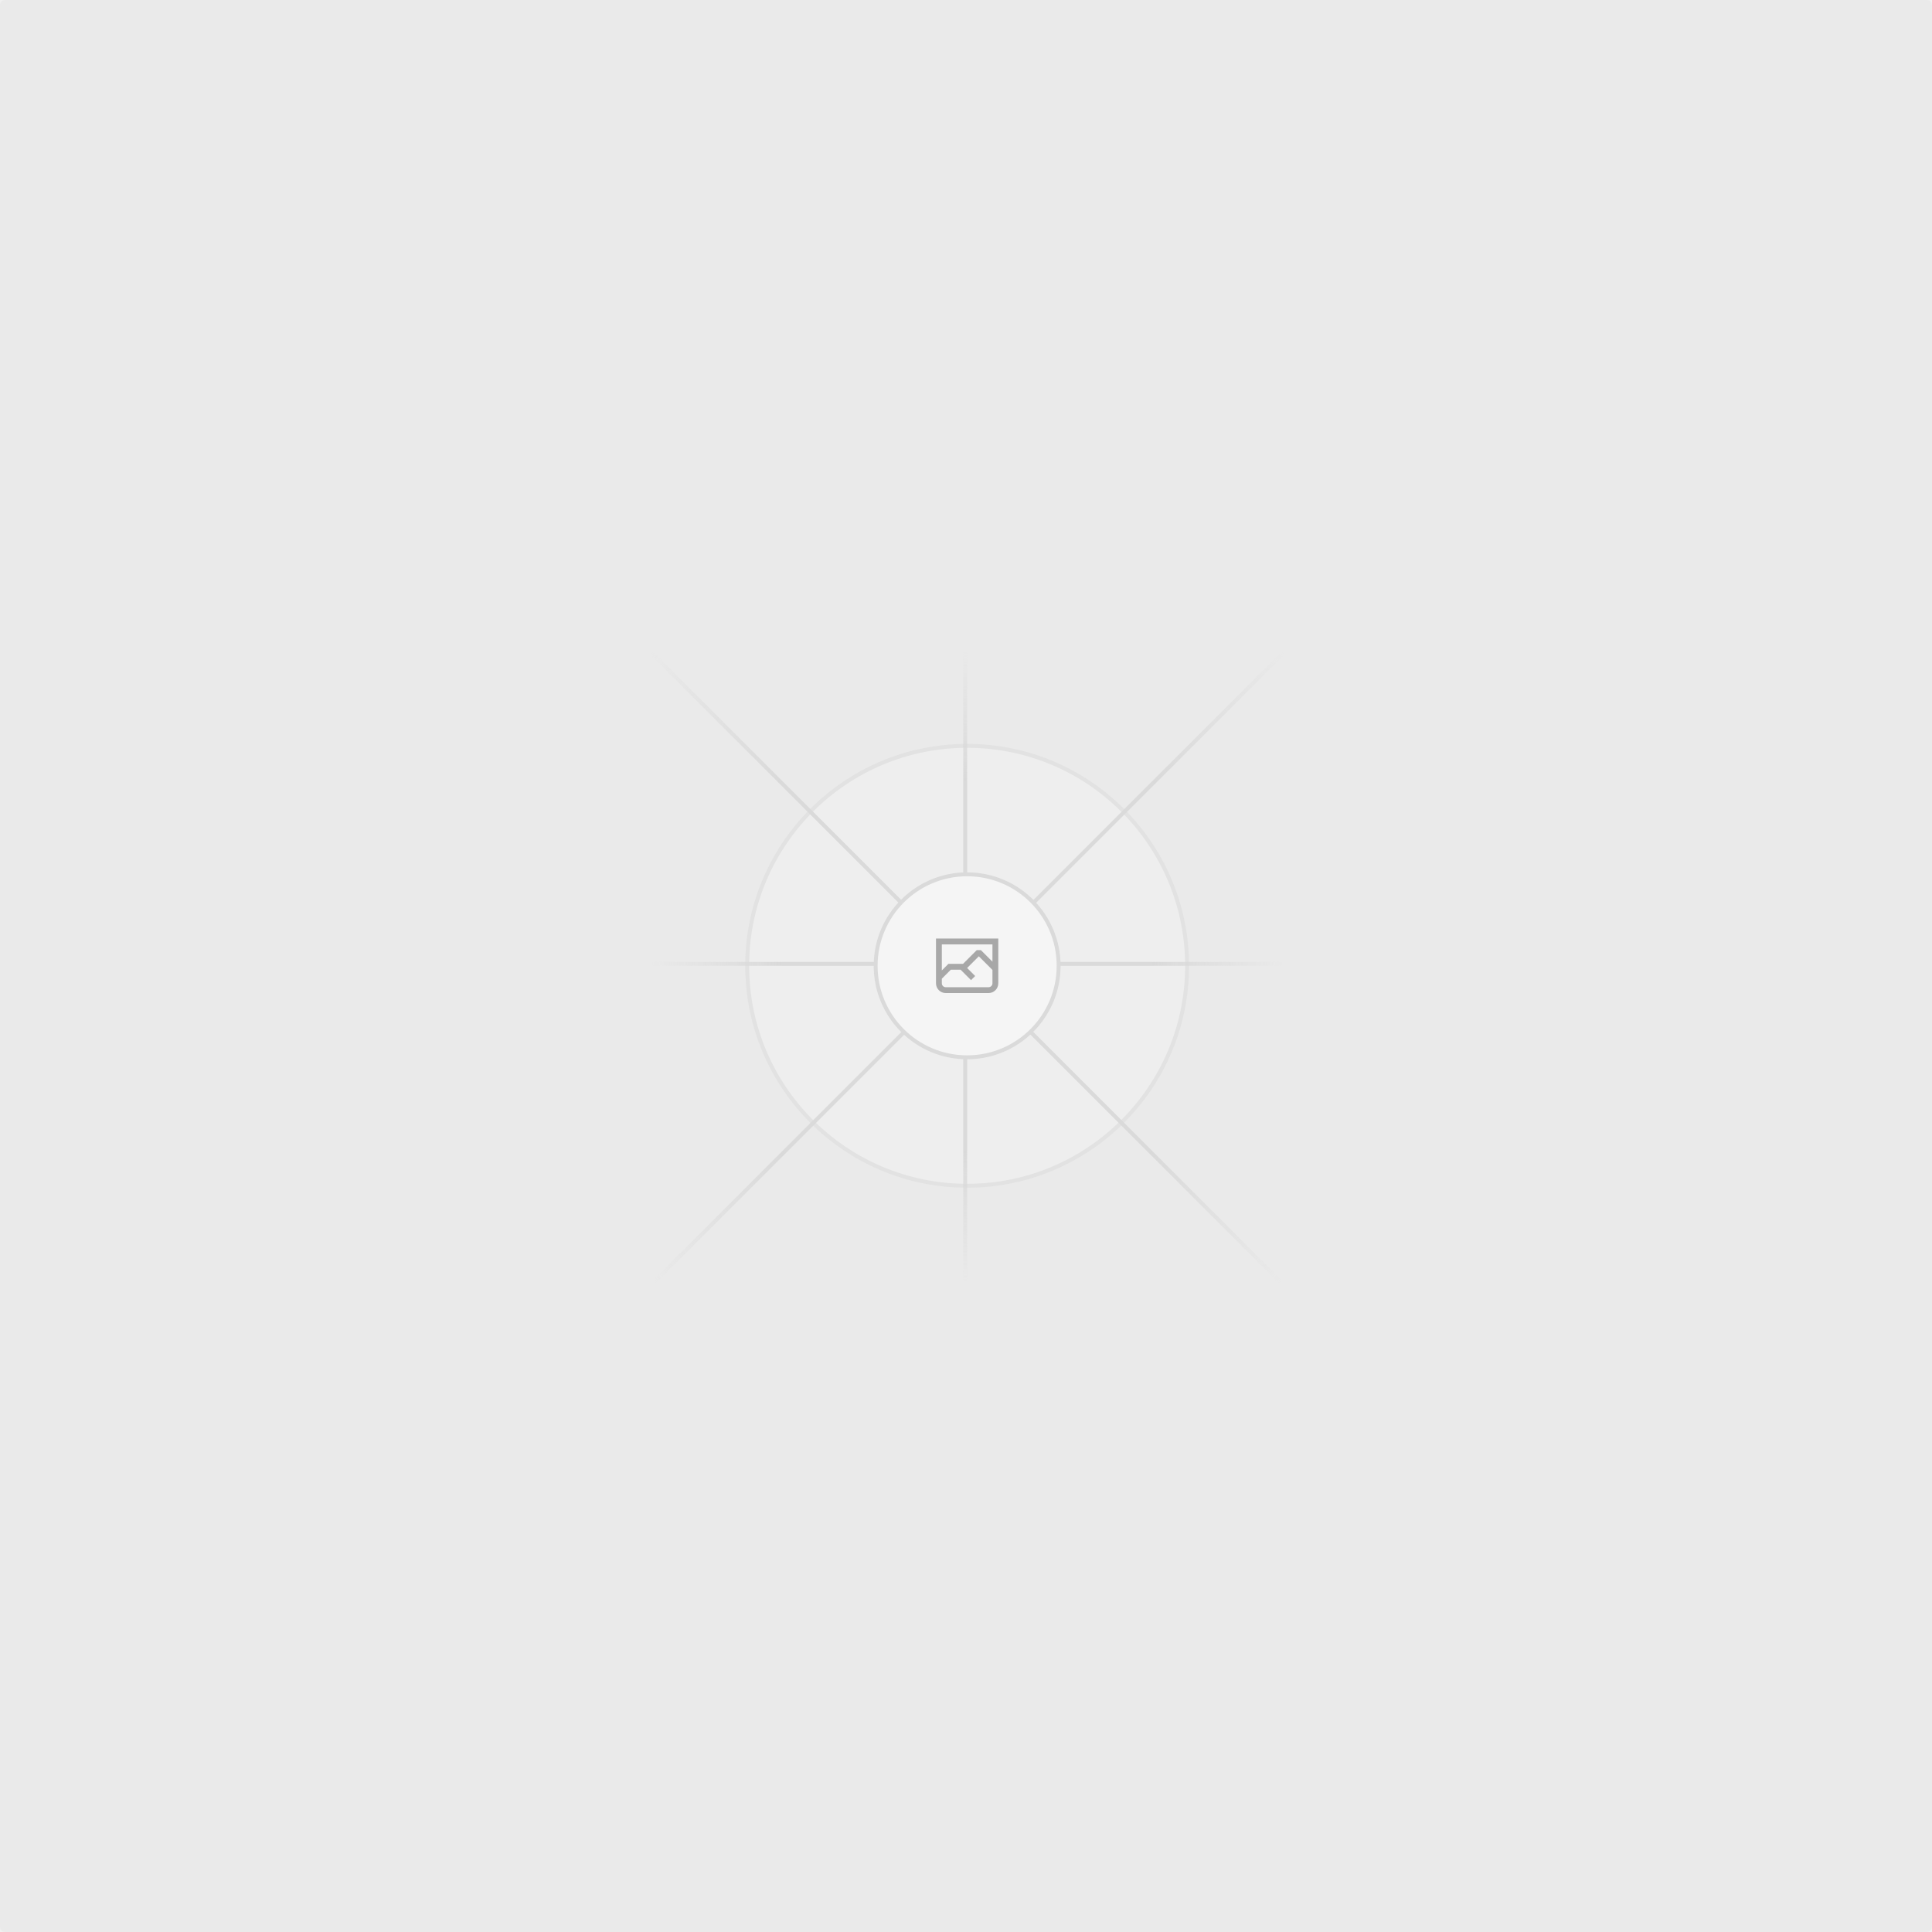
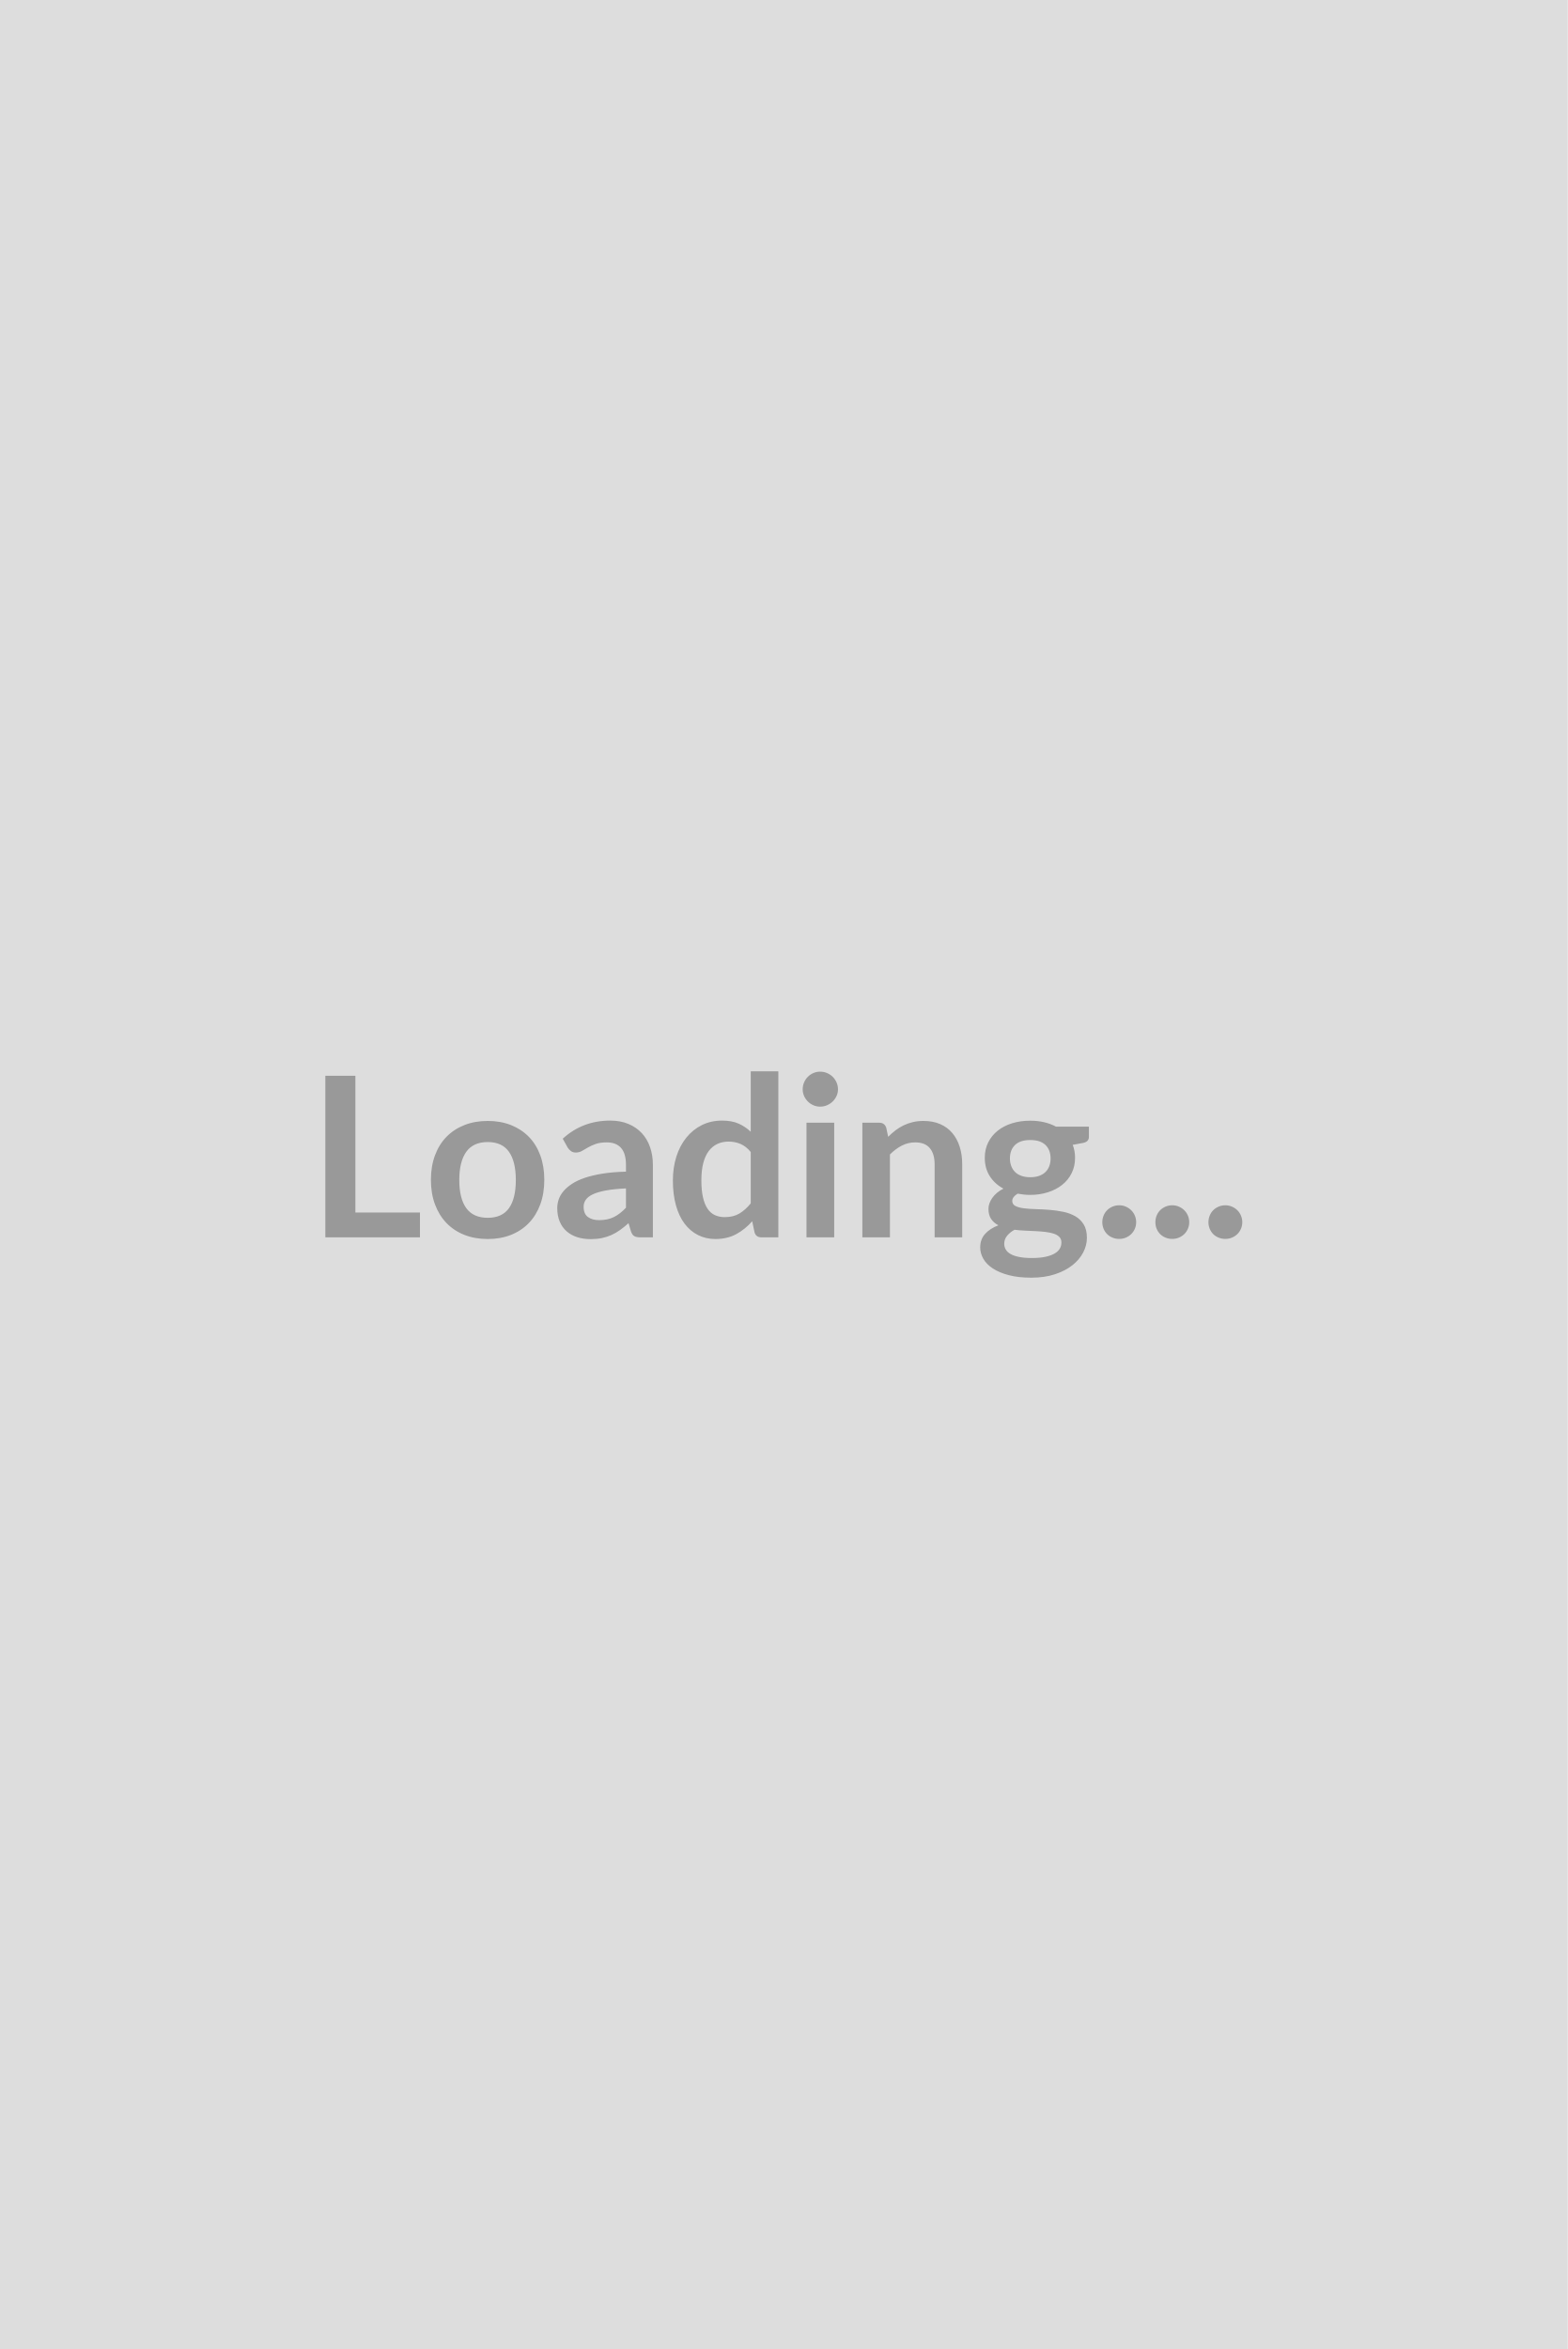
- <svg xmlns="http://www.w3.org/2000/svg" width="1200" height="1200" fill="none">
-   <rect width="1200" height="1200" fill="#EAEAEA" rx="3" />
-   <g opacity=".5">
-     <g opacity=".5">
-       <path fill="#FAFAFA" d="M600.709 736.5c-75.454 0-136.621-61.167-136.621-136.62 0-75.454 61.167-136.621 136.621-136.621 75.453 0 136.62 61.167 136.62 136.621 0 75.453-61.167 136.62-136.62 136.62Z" />
-       <path stroke="#C9C9C9" stroke-width="2.418" d="M600.709 736.5c-75.454 0-136.621-61.167-136.621-136.62 0-75.454 61.167-136.621 136.621-136.621 75.453 0 136.62 61.167 136.62 136.621 0 75.453-61.167 136.62-136.62 136.62Z" />
-     </g>
-     <path stroke="url(#a)" stroke-width="2.418" d="M0-1.209h553.581" transform="scale(1 -1) rotate(45 1163.11 91.165)" />
-     <path stroke="url(#b)" stroke-width="2.418" d="M404.846 598.671h391.726" />
-     <path stroke="url(#c)" stroke-width="2.418" d="M599.5 795.742V404.017" />
-     <path stroke="url(#d)" stroke-width="2.418" d="m795.717 796.597-391.441-391.44" />
-     <path fill="#fff" d="M600.709 656.704c-31.384 0-56.825-25.441-56.825-56.824 0-31.384 25.441-56.825 56.825-56.825 31.383 0 56.824 25.441 56.824 56.825 0 31.383-25.441 56.824-56.824 56.824Z" />
-     <g clip-path="url(#e)">
-       <path fill="#666" fill-rule="evenodd" d="M616.426 586.58h-31.434v16.176l3.553-3.554.531-.531h9.068l.074-.074 8.463-8.463h2.565l7.18 7.181V586.58Zm-15.715 14.654 3.698 3.699 1.283 1.282-2.565 2.565-1.282-1.283-5.2-5.199h-6.066l-5.514 5.514-.073.073v2.876a2.418 2.418 0 0 0 2.418 2.418h26.598a2.418 2.418 0 0 0 2.418-2.418v-8.317l-8.463-8.463-7.181 7.181-.071.072Zm-19.347 5.442v4.085a6.045 6.045 0 0 0 6.046 6.045h26.598a6.044 6.044 0 0 0 6.045-6.045v-7.108l1.356-1.355-1.282-1.283-.074-.073v-17.989h-38.689v23.43l-.146.146.146.147Z" clip-rule="evenodd" />
-     </g>
-     <path stroke="#C9C9C9" stroke-width="2.418" d="M600.709 656.704c-31.384 0-56.825-25.441-56.825-56.824 0-31.384 25.441-56.825 56.825-56.825 31.383 0 56.824 25.441 56.824 56.825 0 31.383-25.441 56.824-56.824 56.824Z" />
-   </g>
-   <defs>
-     <linearGradient id="a" x1="554.061" x2="-.48" y1=".083" y2=".087" gradientUnits="userSpaceOnUse">
-       <stop stop-color="#C9C9C9" stop-opacity="0" />
-       <stop offset=".208" stop-color="#C9C9C9" />
-       <stop offset=".792" stop-color="#C9C9C9" />
-       <stop offset="1" stop-color="#C9C9C9" stop-opacity="0" />
-     </linearGradient>
-     <linearGradient id="b" x1="796.912" x2="404.507" y1="599.963" y2="599.965" gradientUnits="userSpaceOnUse">
-       <stop stop-color="#C9C9C9" stop-opacity="0" />
-       <stop offset=".208" stop-color="#C9C9C9" />
-       <stop offset=".792" stop-color="#C9C9C9" />
-       <stop offset="1" stop-color="#C9C9C9" stop-opacity="0" />
-     </linearGradient>
-     <linearGradient id="c" x1="600.792" x2="600.794" y1="403.677" y2="796.082" gradientUnits="userSpaceOnUse">
-       <stop stop-color="#C9C9C9" stop-opacity="0" />
-       <stop offset=".208" stop-color="#C9C9C9" />
-       <stop offset=".792" stop-color="#C9C9C9" />
-       <stop offset="1" stop-color="#C9C9C9" stop-opacity="0" />
-     </linearGradient>
-     <linearGradient id="d" x1="404.85" x2="796.972" y1="403.903" y2="796.02" gradientUnits="userSpaceOnUse">
-       <stop stop-color="#C9C9C9" stop-opacity="0" />
-       <stop offset=".208" stop-color="#C9C9C9" />
-       <stop offset=".792" stop-color="#C9C9C9" />
-       <stop offset="1" stop-color="#C9C9C9" stop-opacity="0" />
-     </linearGradient>
-     <clipPath id="e">
-       <path fill="#fff" d="M581.364 580.535h38.689v38.689h-38.689z" />
-     </clipPath>
-   </defs>
+ <svg xmlns="http://www.w3.org/2000/svg" width="863" height="1293" viewBox="0 0 863 1293">
+   <rect width="100%" height="100%" fill="#DDDDDD" />
+   <path fill="#999999" d="M195.645 667.445h35.55v13.65h-52.09v-88.93h16.54zm72.88-50.43q7.01 0 12.76 2.27 5.75 2.28 9.84 6.46t6.31 10.21q2.21 6.03 2.21 13.47 0 7.5-2.21 13.53-2.22 6.02-6.31 10.27-4.09 4.24-9.84 6.52-5.75 2.27-12.76 2.27-7.07 0-12.85-2.27-5.78-2.28-9.87-6.52-4.09-4.25-6.34-10.27-2.24-6.03-2.24-13.53 0-7.44 2.24-13.47 2.25-6.03 6.34-10.21t9.87-6.46q5.78-2.27 12.85-2.27m0 53.32q7.87 0 11.66-5.29 3.78-5.29 3.78-15.5t-3.78-15.56q-3.79-5.35-11.66-5.35-7.99 0-11.84 5.38-3.84 5.38-3.84 15.53t3.84 15.47q3.85 5.32 11.84 5.32m76.08-5.54v-10.64q-6.58.31-11.07 1.14t-7.2 2.12q-2.7 1.29-3.87 3.02-1.17 1.72-1.17 3.75 0 4 2.37 5.72 2.36 1.72 6.18 1.72 4.67 0 8.08-1.69 3.42-1.69 6.68-5.14m-32.11-33.15-2.7-4.85q10.88-9.97 26.2-9.97 5.53 0 9.9 1.82 4.36 1.81 7.38 5.04 3.01 3.23 4.58 7.72t1.57 9.84v39.85h-6.89q-2.15 0-3.32-.65-1.17-.64-1.85-2.61l-1.35-4.55q-2.4 2.15-4.67 3.78-2.28 1.63-4.74 2.74t-5.26 1.69q-2.79.58-6.18.58-3.99 0-7.38-1.07-3.38-1.08-5.84-3.23t-3.81-5.35q-1.36-3.2-1.36-7.44 0-2.4.8-4.77t2.62-4.52q1.81-2.15 4.7-4.06 2.89-1.9 7.11-3.32 4.21-1.41 9.8-2.31 5.6-.89 12.8-1.07v-3.69q0-6.34-2.71-9.38t-7.81-3.04q-3.69 0-6.12.86t-4.27 1.93q-1.85 1.08-3.36 1.94-1.5.86-3.35.86-1.6 0-2.7-.83-1.11-.83-1.79-1.94m100.8 30.75v-28.29q-2.58-3.13-5.63-4.42-3.04-1.3-6.54-1.3-3.45 0-6.22 1.3-2.76 1.29-4.73 3.9-1.97 2.62-3.02 6.64-1.04 4.03-1.04 9.51 0 5.53.89 9.37.89 3.85 2.55 6.28t4.06 3.5q2.4 1.08 5.35 1.08 4.74 0 8.06-1.97t6.27-5.6m0-72.69h15.19v91.39h-9.28q-3.02 0-3.82-2.77l-1.29-6.09q-3.81 4.37-8.76 7.08-4.95 2.7-11.53 2.7-5.17 0-9.47-2.15-4.31-2.15-7.42-6.24-3.1-4.09-4.79-10.12t-1.69-13.77q0-7.02 1.9-13.04 1.91-6.03 5.48-10.46 3.56-4.43 8.55-6.92 4.98-2.49 11.19-2.49 5.29 0 9.04 1.66t6.7 4.49zm30.69 28.29h15.25v63.1h-15.25zm17.34-18.39q0 1.97-.8 3.69t-2.12 3.02q-1.32 1.29-3.1 2.06-1.79.77-3.82.77-1.96 0-3.72-.77-1.75-.77-3.04-2.06-1.29-1.3-2.06-3.02t-.77-3.69q0-2.03.77-3.81t2.06-3.08q1.29-1.29 3.04-2.06 1.76-.76 3.72-.76 2.03 0 3.82.76 1.78.77 3.1 2.06 1.32 1.3 2.12 3.08t.8 3.81m26.57 21.16 1.05 4.98q1.9-1.91 4.03-3.54 2.12-1.63 4.48-2.76 2.37-1.14 5.08-1.79 2.7-.64 5.9-.64 5.17 0 9.17 1.75 3.99 1.75 6.67 4.92 2.67 3.17 4.06 7.56 1.38 4.4 1.38 9.69v40.16h-15.19v-40.16q0-5.78-2.64-8.95-2.65-3.16-8.06-3.16-3.94 0-7.38 1.78t-6.52 4.86v45.63h-15.19v-63.1h9.29q2.95 0 3.87 2.77m79.28 27.24q2.82 0 4.92-.77 2.09-.76 3.47-2.12 1.38-1.35 2.09-3.26.71-1.9.71-4.18 0-4.67-2.8-7.41t-8.39-2.74q-5.6 0-8.4 2.74t-2.8 7.41q0 2.22.71 4.12.71 1.91 2.09 3.29 1.38 1.39 3.51 2.15 2.12.77 4.89.77m17.15 35.92q0-1.85-1.1-3.01-1.11-1.17-3.02-1.82-1.9-.64-4.46-.95-2.55-.31-5.41-.46-2.86-.16-5.9-.28-3.05-.12-5.94-.49-2.52 1.41-4.09 3.32-1.56 1.91-1.56 4.43 0 1.66.83 3.1.83 1.45 2.64 2.49 1.81 1.05 4.71 1.63 2.89.59 7.07.59 4.24 0 7.32-.65 3.07-.64 5.07-1.78t2.92-2.71.92-3.41m-3.01-63.78h18.14v5.66q0 2.71-3.26 3.32l-5.65 1.05q1.29 3.26 1.29 7.13 0 4.68-1.88 8.46-1.87 3.78-5.2 6.42-3.32 2.65-7.84 4.09-4.52 1.45-9.74 1.45-1.85 0-3.57-.18-1.72-.19-3.38-.5-2.96 1.79-2.96 4 0 1.91 1.76 2.8 1.75.89 4.64 1.26t6.58.46 7.56.4q3.88.31 7.57 1.08t6.58 2.43 4.64 4.52q1.76 2.86 1.76 7.35 0 4.18-2.06 8.11-2.06 3.94-5.97 7.02-3.91 3.07-9.59 4.95-5.69 1.87-12.95 1.87-7.13 0-12.42-1.38-5.29-1.39-8.8-3.69-3.5-2.31-5.22-5.32-1.73-3.02-1.73-6.27 0-4.43 2.68-7.42 2.67-2.98 7.35-4.76-2.52-1.29-4-3.45-1.48-2.15-1.48-5.65 0-1.42.53-2.93.52-1.5 1.53-2.98 1.02-1.47 2.56-2.8 1.53-1.32 3.63-2.36-4.8-2.59-7.54-6.89-2.74-4.31-2.74-10.09 0-4.67 1.88-8.45 1.88-3.79 5.23-6.46 3.35-2.68 7.93-4.09 4.58-1.42 10-1.42 4.05 0 7.62.83t6.52 2.43m25.52 52.59q0-1.91.71-3.63t1.94-2.95 2.95-1.97 3.69-.74 3.66.74 2.95 1.97 2 2.95.74 3.63q0 1.96-.74 3.66-.74 1.69-2 2.92t-2.95 1.93q-1.69.71-3.66.71t-3.69-.71q-1.72-.7-2.95-1.93t-1.94-2.92q-.71-1.7-.71-3.66m29.22 0q0-1.91.7-3.63.71-1.72 1.94-2.95t2.95-1.97 3.69-.74 3.66.74 2.95 1.97 2 2.95.74 3.63q0 1.96-.74 3.66-.74 1.69-2 2.92t-2.95 1.93q-1.69.71-3.66.71t-3.69-.71q-1.72-.7-2.95-1.93t-1.94-2.92q-.7-1.7-.7-3.66m29.21 0q0-1.91.71-3.63.7-1.72 1.93-2.95t2.95-1.97q1.73-.74 3.69-.74 1.97 0 3.66.74t2.96 1.97q1.26 1.23 1.99 2.95.74 1.72.74 3.63 0 1.96-.74 3.66-.73 1.69-1.99 2.92-1.27 1.23-2.96 1.93-1.69.71-3.66.71-1.96 0-3.69-.71-1.72-.7-2.95-1.93t-1.93-2.92q-.71-1.7-.71-3.66" />
</svg>
